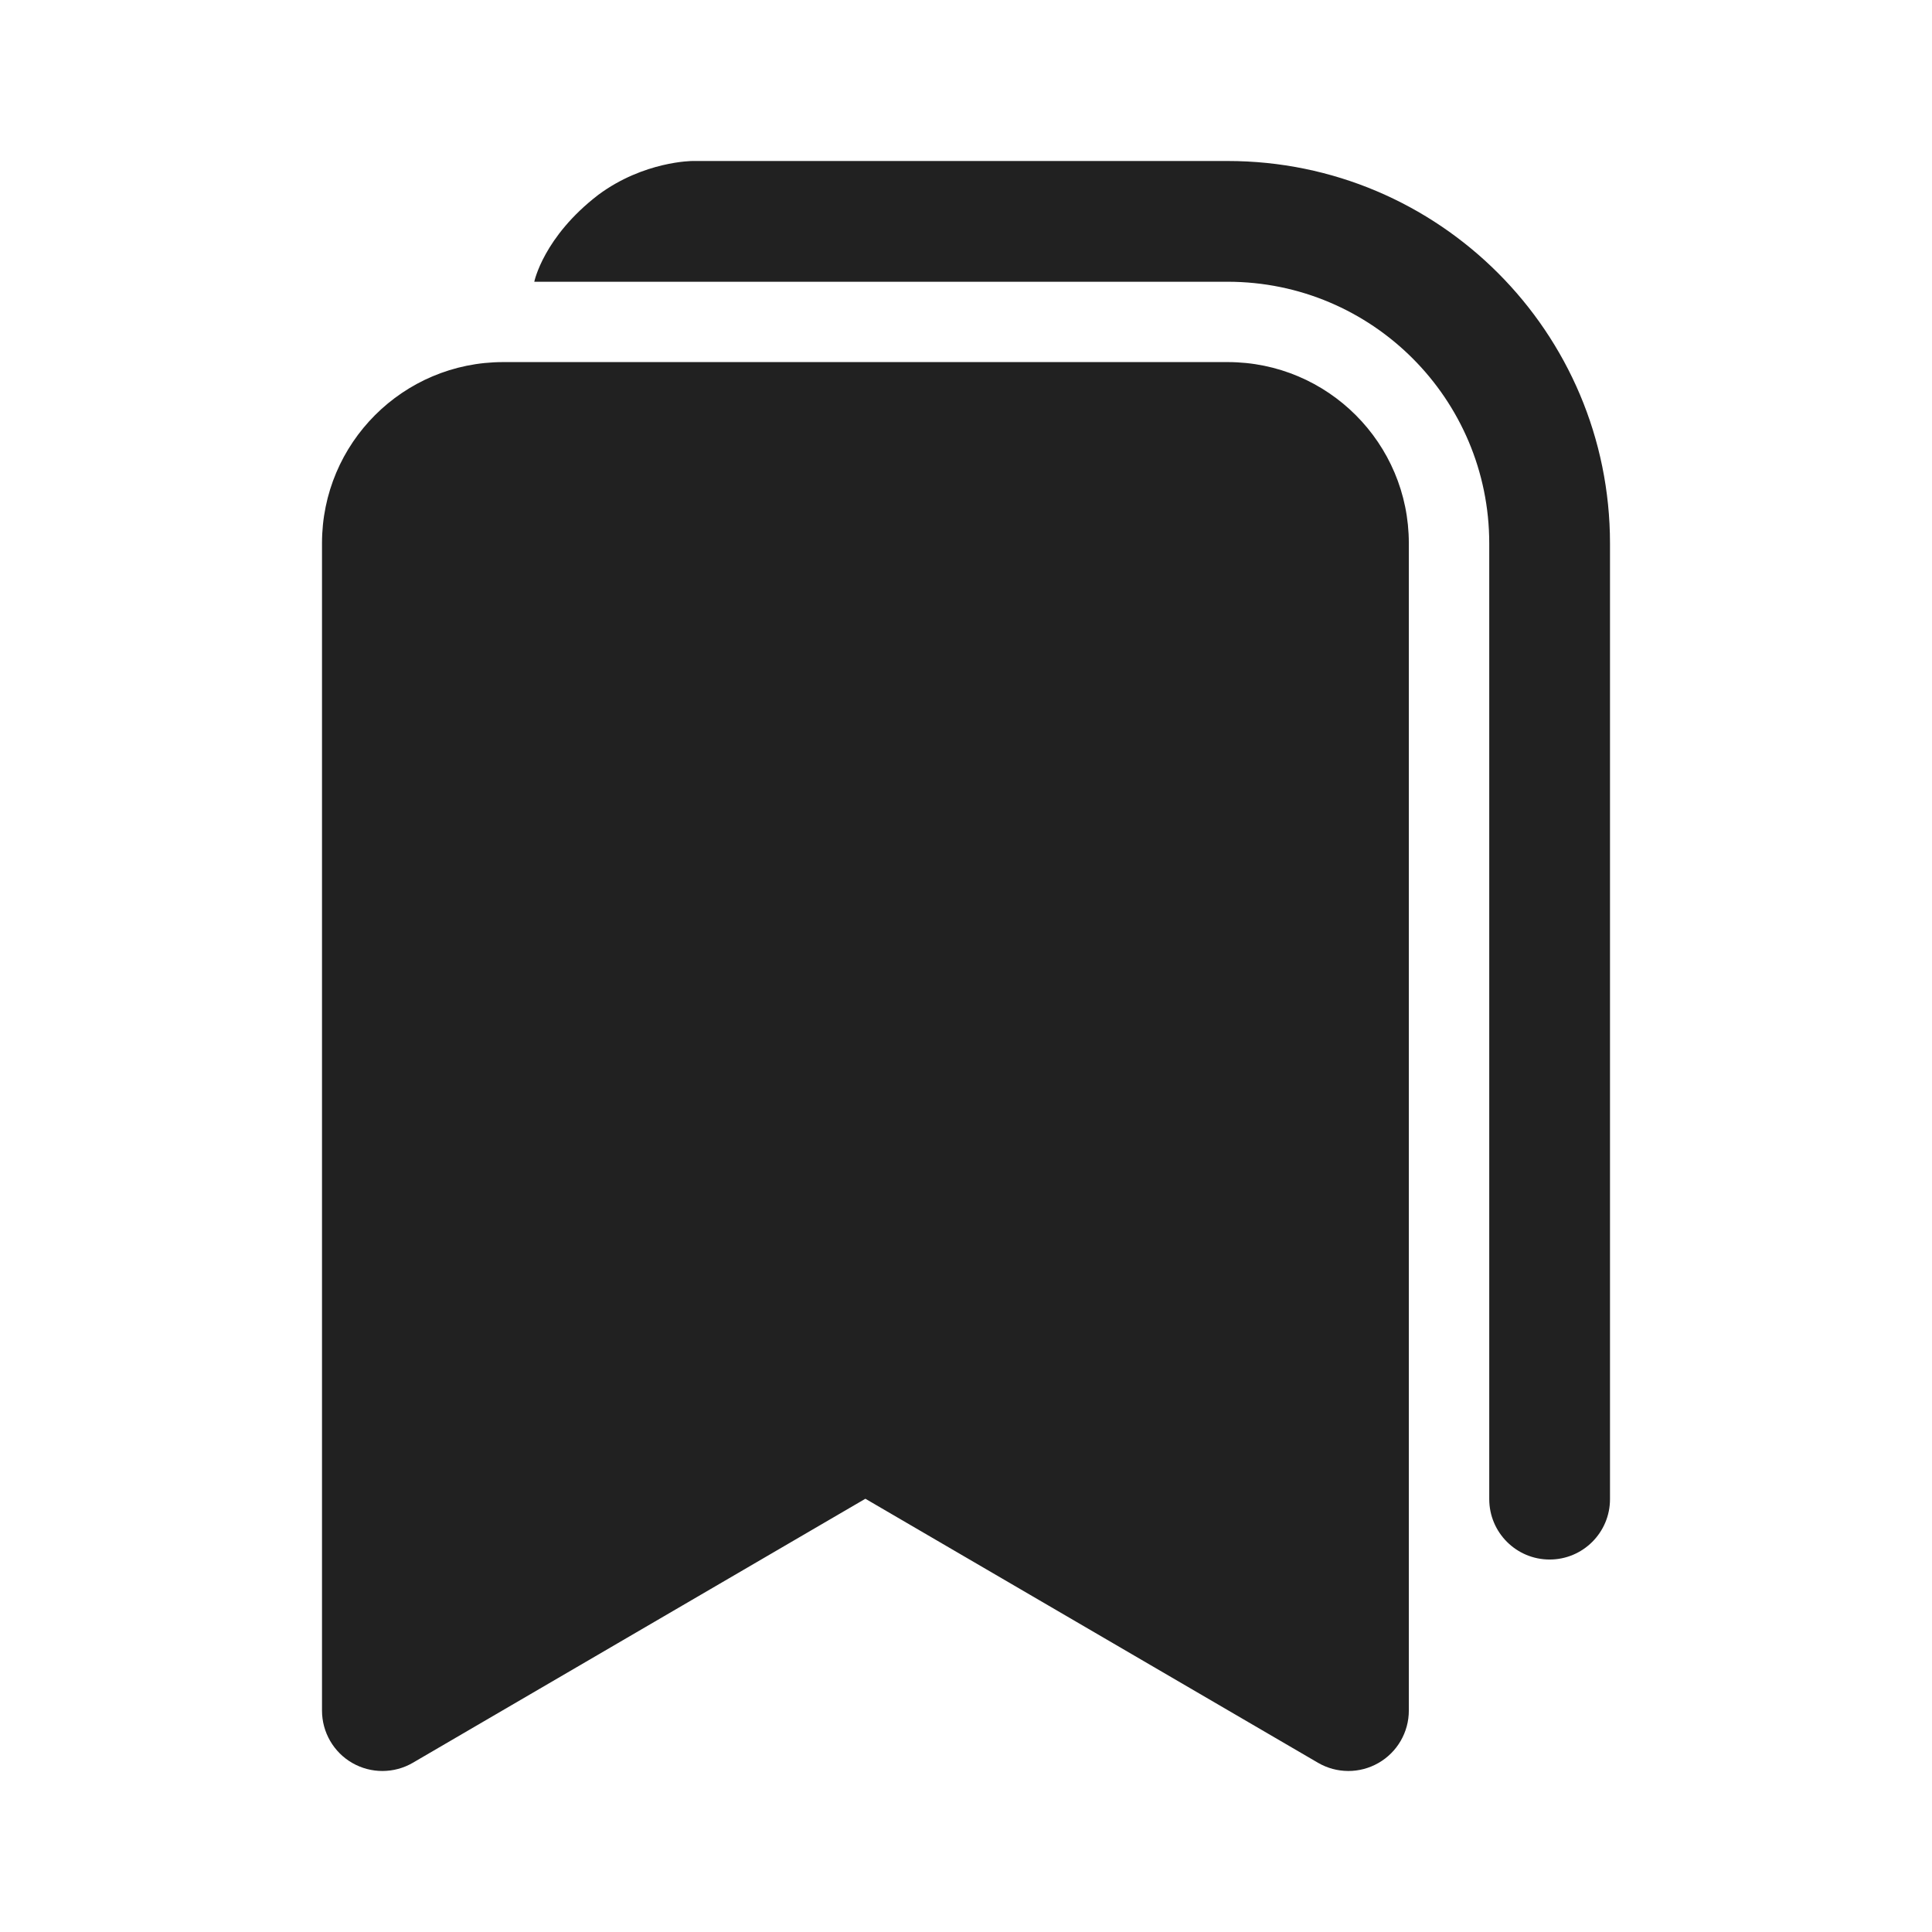
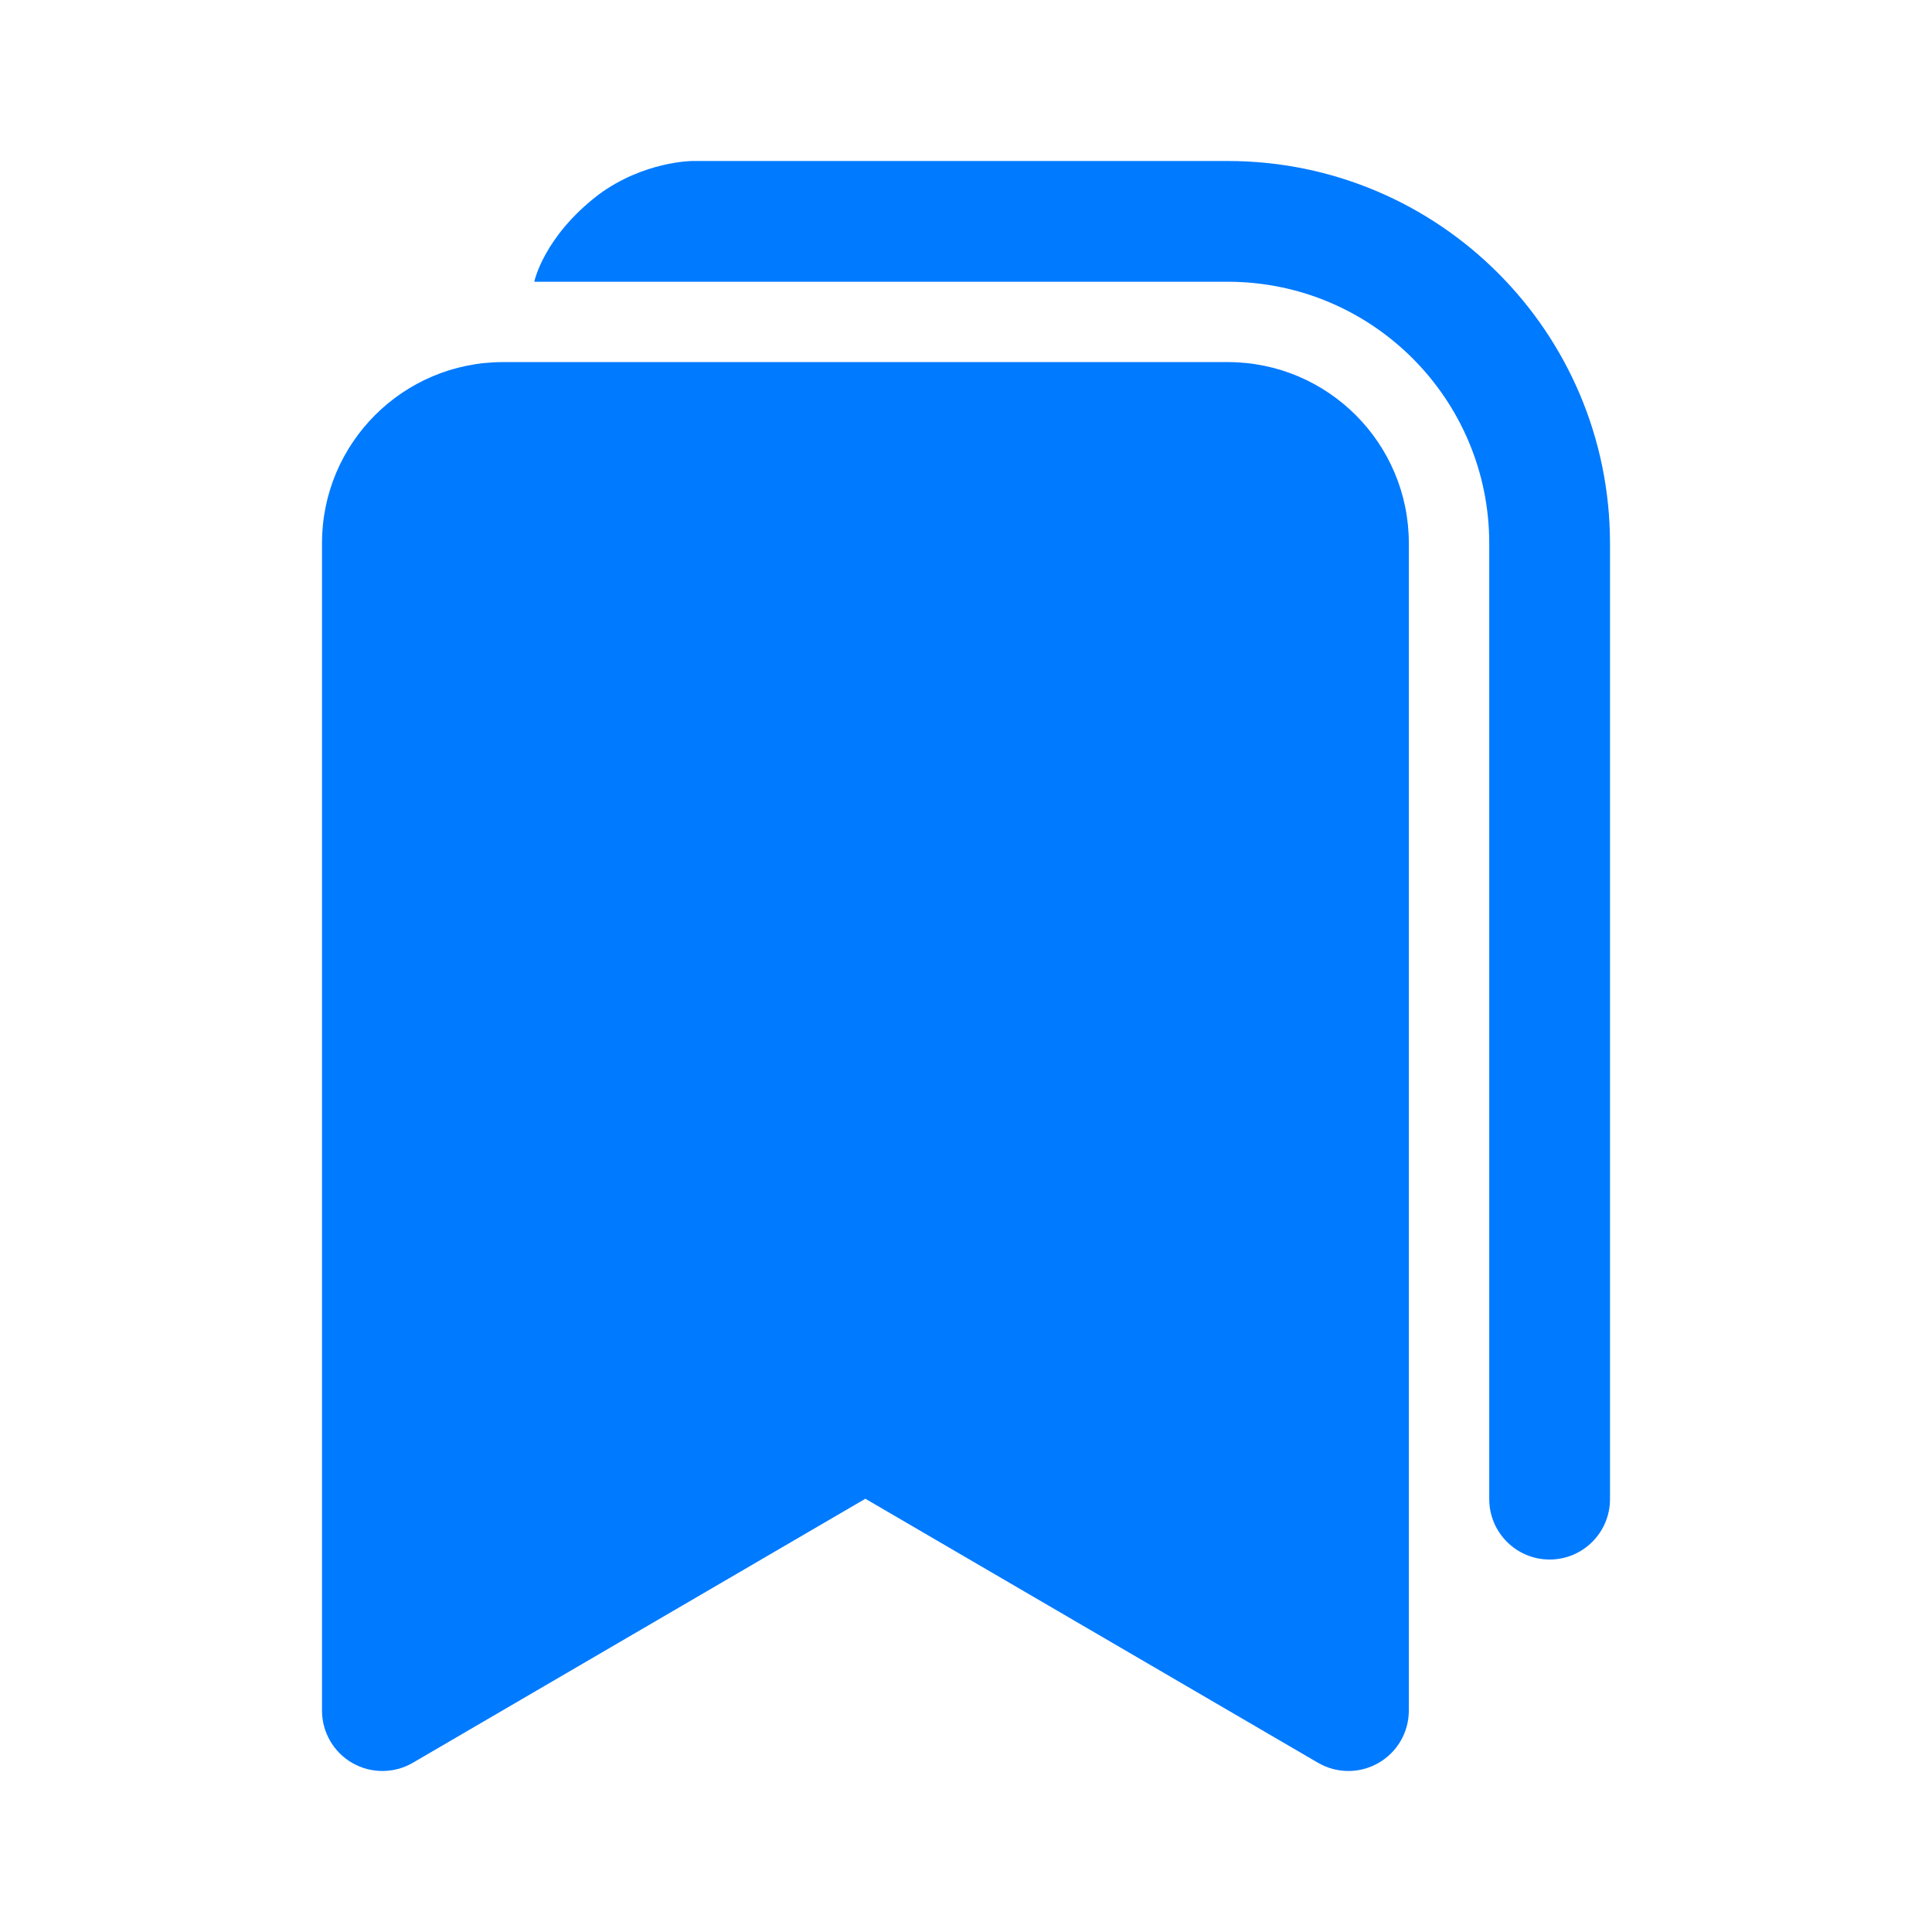
<svg xmlns="http://www.w3.org/2000/svg" width="24" height="24" viewBox="0 0 24 24" fill="none">
-   <path d="M4 6.748C4 5.505 5.007 4.498 6.25 4.498H15.251C16.493 4.498 17.501 5.505 17.501 6.748V21.25C17.501 21.518 17.357 21.767 17.124 21.9C16.891 22.034 16.605 22.033 16.373 21.898L10.75 18.618L5.128 21.898C4.896 22.033 4.609 22.034 4.376 21.9C4.144 21.767 4 21.518 4 21.25V6.748ZM15.25 2C17.873 2 20 4.127 20 6.751V18.623C20 19.037 19.664 19.373 19.25 19.373C18.836 19.373 18.5 19.037 18.5 18.623V6.751C18.5 4.955 17.045 3.5 15.25 3.5H6.637C6.637 3.5 6.75 2.943 7.434 2.419C8 2 8.602 2 8.602 2H15.25Z" fill="#212121" />
+   <path d="M4 6.748C4 5.505 5.007 4.498 6.25 4.498H15.251C16.493 4.498 17.501 5.505 17.501 6.748V21.25C17.501 21.518 17.357 21.767 17.124 21.9C16.891 22.034 16.605 22.033 16.373 21.898L10.75 18.618L5.128 21.898C4.896 22.033 4.609 22.034 4.376 21.9C4.144 21.767 4 21.518 4 21.25V6.748ZM15.25 2C17.873 2 20 4.127 20 6.751V18.623C20 19.037 19.664 19.373 19.25 19.373C18.836 19.373 18.5 19.037 18.5 18.623V6.751C18.5 4.955 17.045 3.5 15.25 3.5H6.637C6.637 3.5 6.75 2.943 7.434 2.419C8 2 8.602 2 8.602 2H15.25Z" fill="#007aff" />
</svg>
